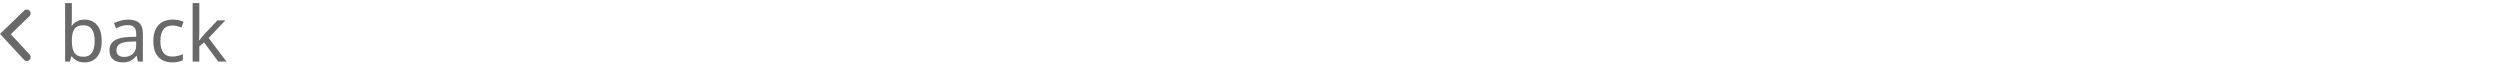
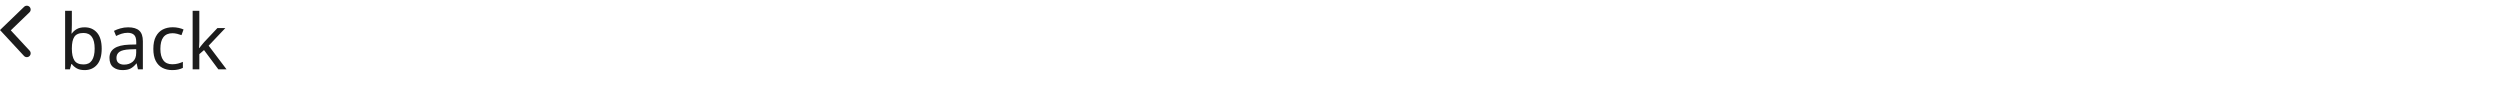
- <svg xmlns="http://www.w3.org/2000/svg" width="649.207" height="21" viewBox="0 0 649.207 21">
-   <g id="back" transform="translate(1.4 1)">
-     <text id="back-2" data-name="back" transform="translate(13.806)" fill="#696969" font-size="20" font-family="Screwfix-Regular, Screwfix" text-decoration="underline">
-       <tspan x="0" y="15">back</tspan>
+ <svg xmlns="http://www.w3.org/2000/svg" width="649.207" height="23" viewBox="0 0 649.207 23">
+   <g id="back" transform="translate(1.4)">
+     <text id="back-2" data-name="back" transform="translate(13.806)" fill="#1c1c1c" font-size="20" font-family="Screwfix-Regular, Screwfix" text-decoration="underline">
+       <tspan x="0" y="18">back</tspan>
    </text>
    <g id="Group_1" data-name="Group 1" transform="translate(-19.979 -12.02)">
-       <path id="Path_3" data-name="Path 3" d="M5.563,0,0,5.361l5.563,6" transform="translate(19.979 14.5)" fill="none" stroke="#696969" stroke-linecap="round" stroke-width="2" />
+       <path id="Path_3" data-name="Path 3" d="M5.563,0,0,5.361l5.563,6" transform="translate(19.979 14.5)" fill="none" stroke="#1c1c1c" stroke-linecap="round" stroke-width="2" />
    </g>
  </g>
</svg>
